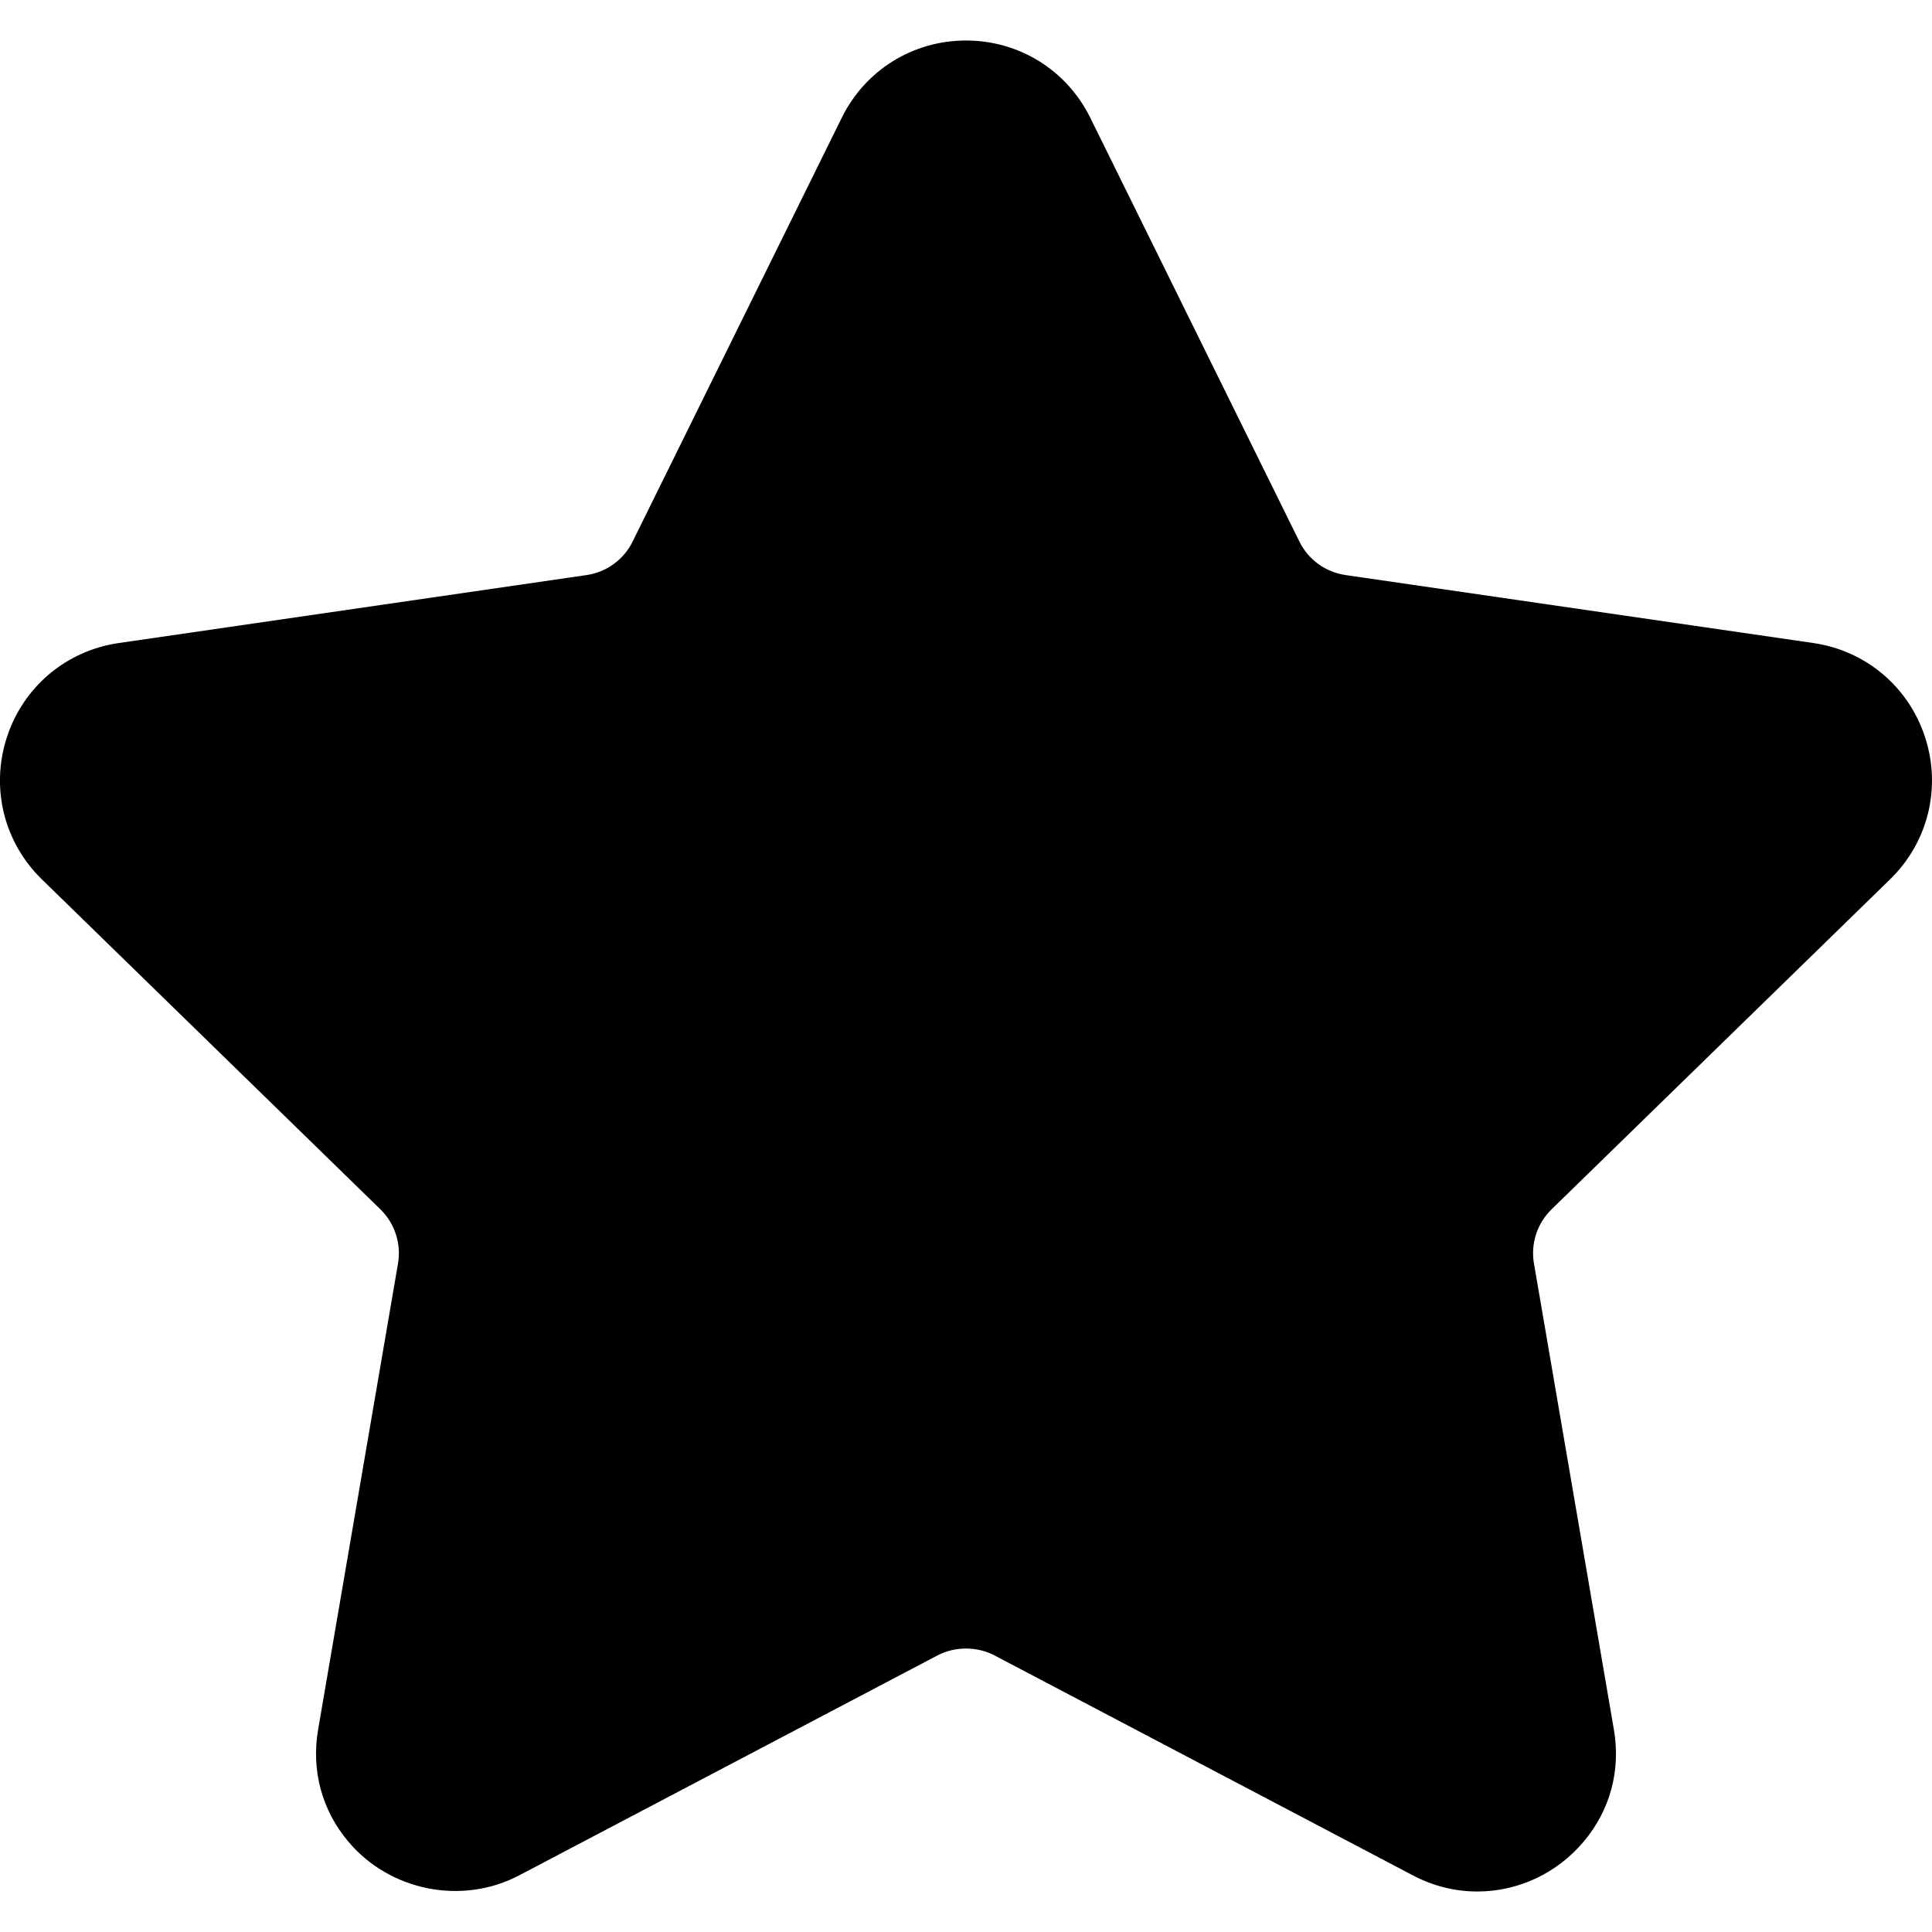
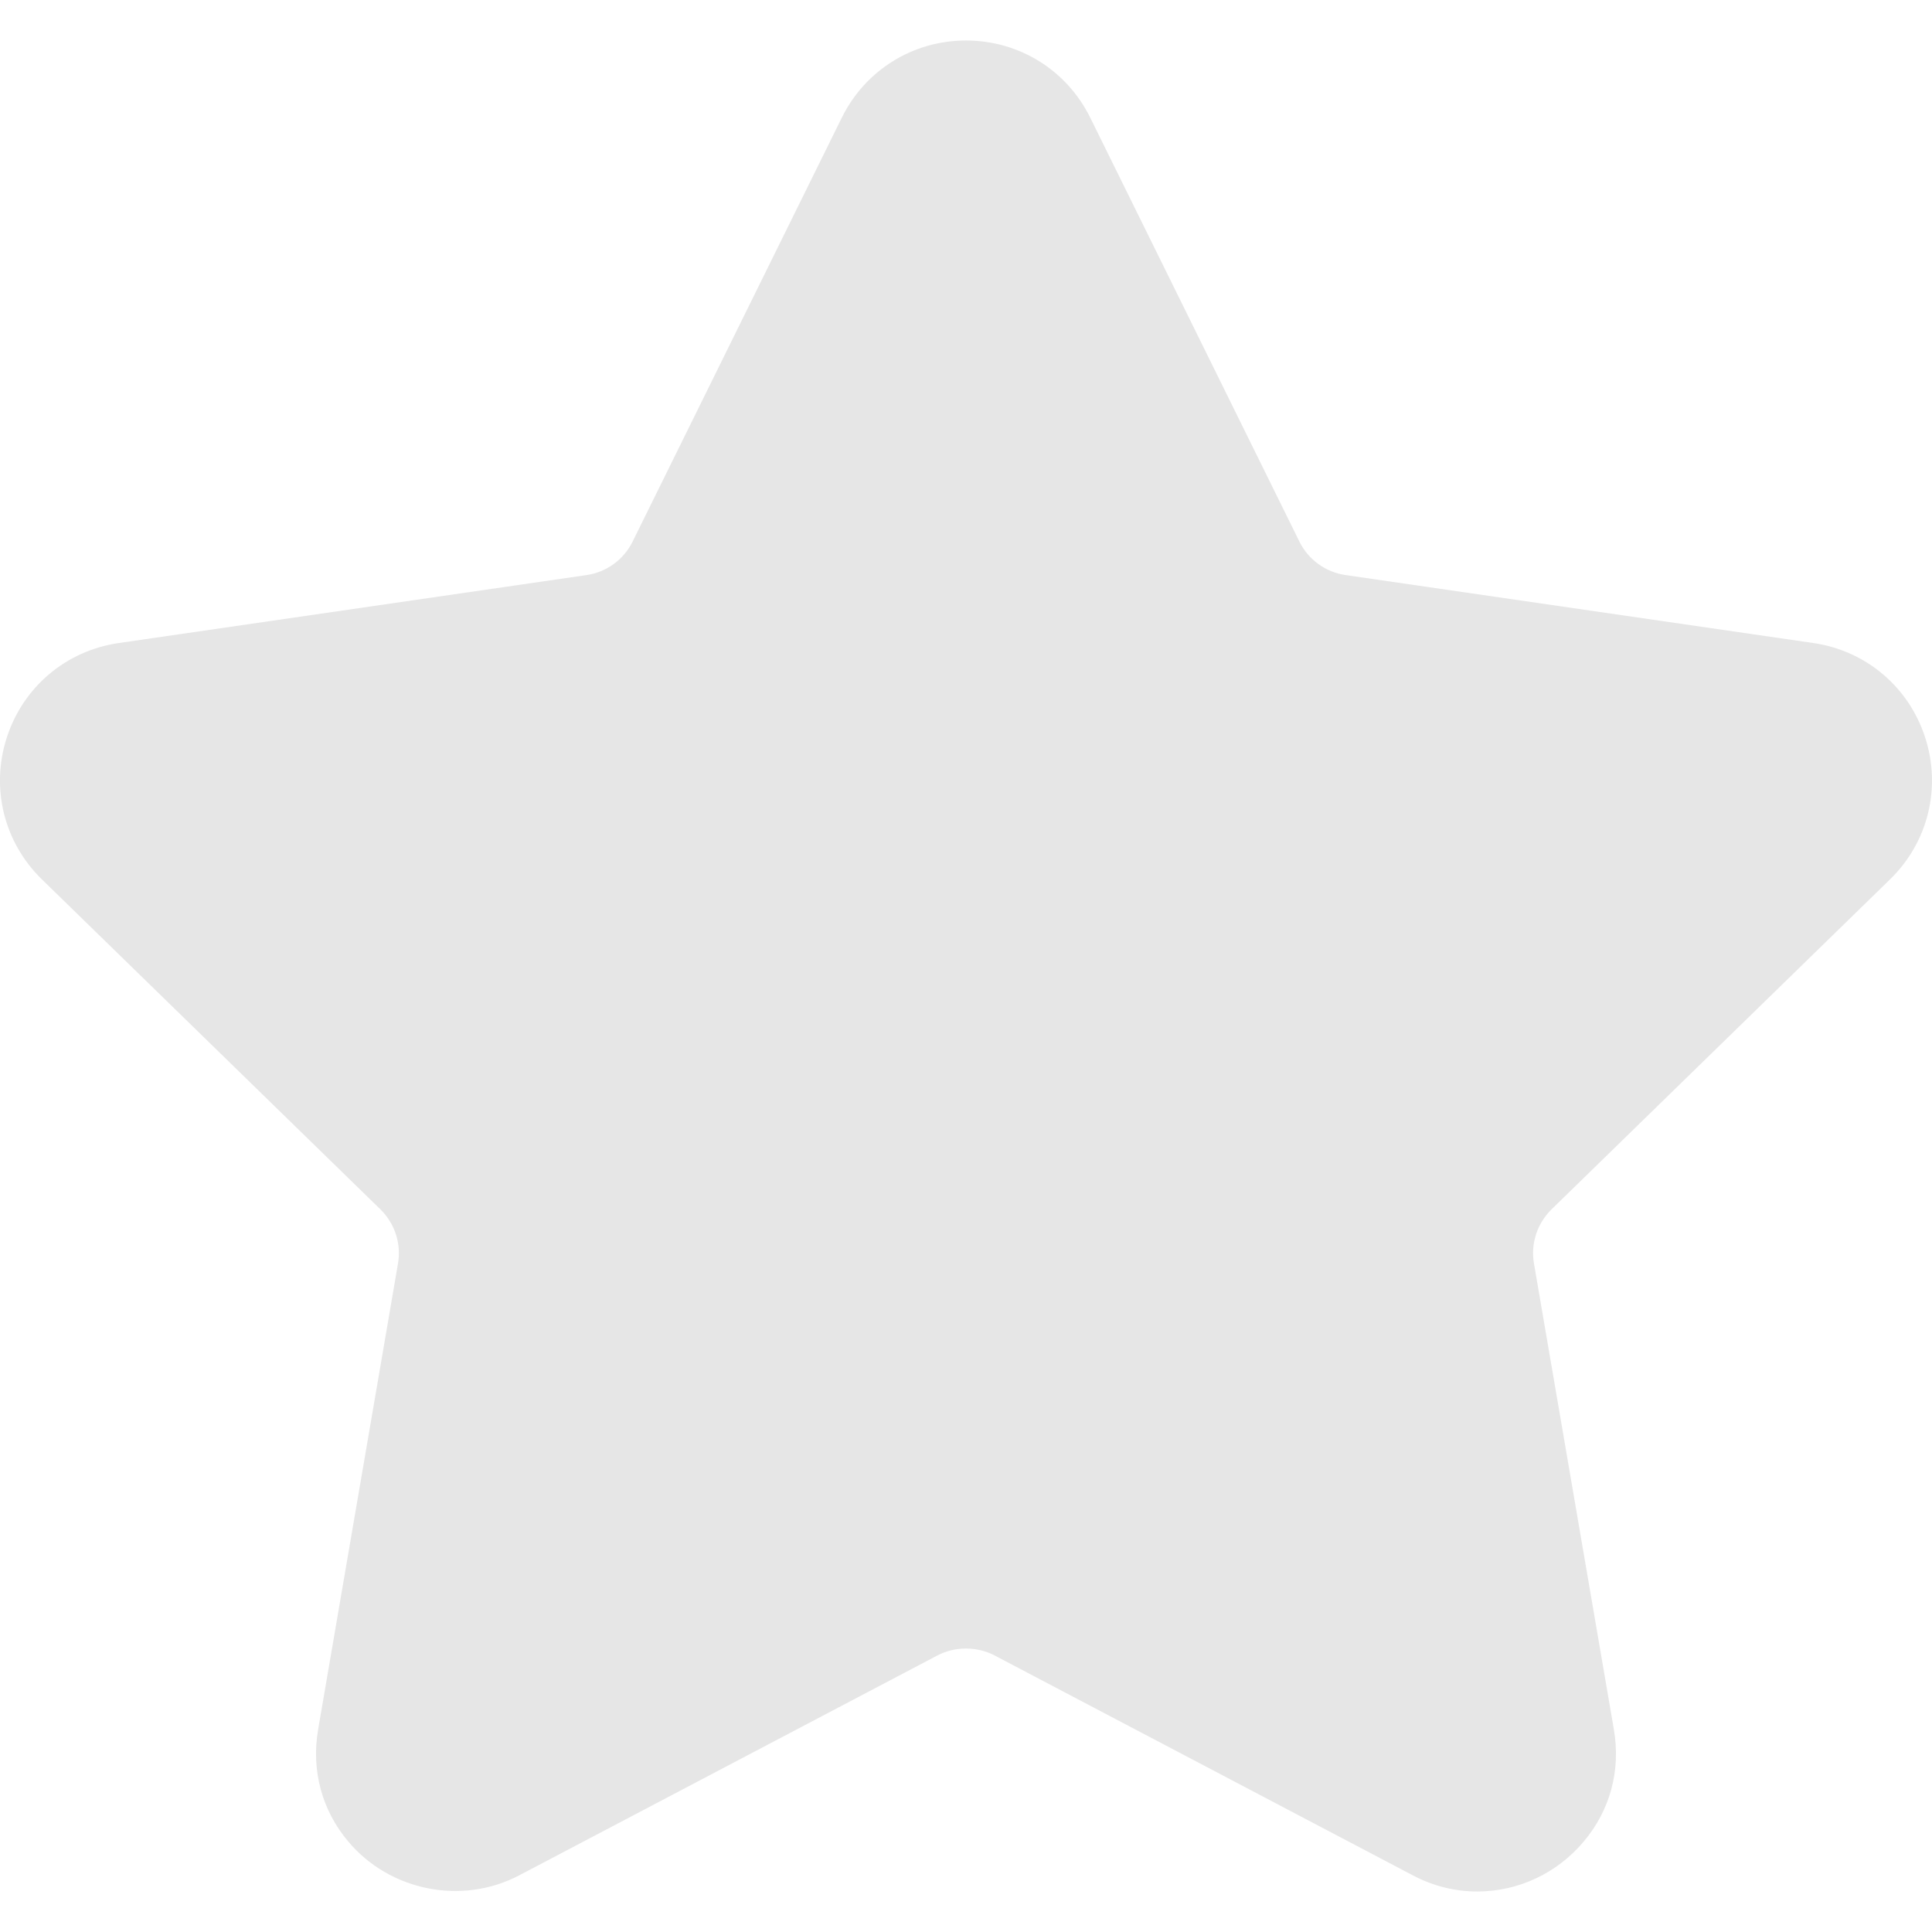
<svg xmlns="http://www.w3.org/2000/svg" version="1.1" id="Capa_1" x="0px" y="0px" viewBox="0 0 49.94 49.94" style="enable-background:new 0 0 49.94 49.94;" xml:space="preserve">
-   <path d="M48.856,22.73c0.983-0.958,1.33-2.364,0.906-3.671c-0.425-1.307-1.532-2.24-2.892-2.438l-12.092-1.757  c-0.515-0.075-0.96-0.398-1.19-0.865L28.182,3.043c-0.607-1.231-1.839-1.996-3.212-1.996c-1.372,0-2.604,0.765-3.211,1.996  L16.352,14c-0.23,0.467-0.676,0.79-1.191,0.865L3.069,16.622c-1.359,0.197-2.467,1.131-2.892,2.438  c-0.424,1.307-0.077,2.713,0.906,3.671l8.749,8.528c0.373,0.364,0.544,0.888,0.456,1.4L8.224,44.701  c-0.183,1.06,0.095,2.091,0.781,2.904c1.066,1.267,2.927,1.653,4.415,0.871l10.814-5.686c0.452-0.237,1.021-0.235,1.472,0  l10.815,5.686c0.526,0.277,1.087,0.417,1.666,0.417c1.057,0,2.059-0.47,2.748-1.288c0.687-0.813,0.964-1.846,0.781-2.904  l-2.065-12.042c-0.088-0.513,0.083-1.036,0.456-1.4L48.856,22.73z" />
+   <path d="M48.856,22.73c0.983-0.958,1.33-2.364,0.906-3.671c-0.425-1.307-1.532-2.24-2.892-2.438l-12.092-1.757  c-0.515-0.075-0.96-0.398-1.19-0.865L28.182,3.043c-0.607-1.231-1.839-1.996-3.212-1.996c-1.372,0-2.604,0.765-3.211,1.996  L16.352,14c-0.23,0.467-0.676,0.79-1.191,0.865L3.069,16.622c-1.359,0.197-2.467,1.131-2.892,2.438  c-0.424,1.307-0.077,2.713,0.906,3.671l8.749,8.528c0.373,0.364,0.544,0.888,0.456,1.4L8.224,44.701  c-0.183,1.06,0.095,2.091,0.781,2.904c1.066,1.267,2.927,1.653,4.415,0.871l10.814-5.686c0.452-0.237,1.021-0.235,1.472,0  l10.815,5.686c0.526,0.277,1.087,0.417,1.666,0.417c1.057,0,2.059-0.47,2.748-1.288c0.687-0.813,0.964-1.846,0.781-2.904  l-2.065-12.042c-0.088-0.513,0.083-1.036,0.456-1.4L48.856,22.73z" fill="#e6e6e6" />
  <g>
</g>
  <g>
</g>
  <g>
</g>
  <g>
</g>
  <g>
</g>
  <g>
</g>
  <g>
</g>
  <g>
</g>
  <g>
</g>
  <g>
</g>
  <g>
</g>
  <g>
</g>
  <g>
</g>
  <g>
</g>
  <g>
</g>
</svg>
